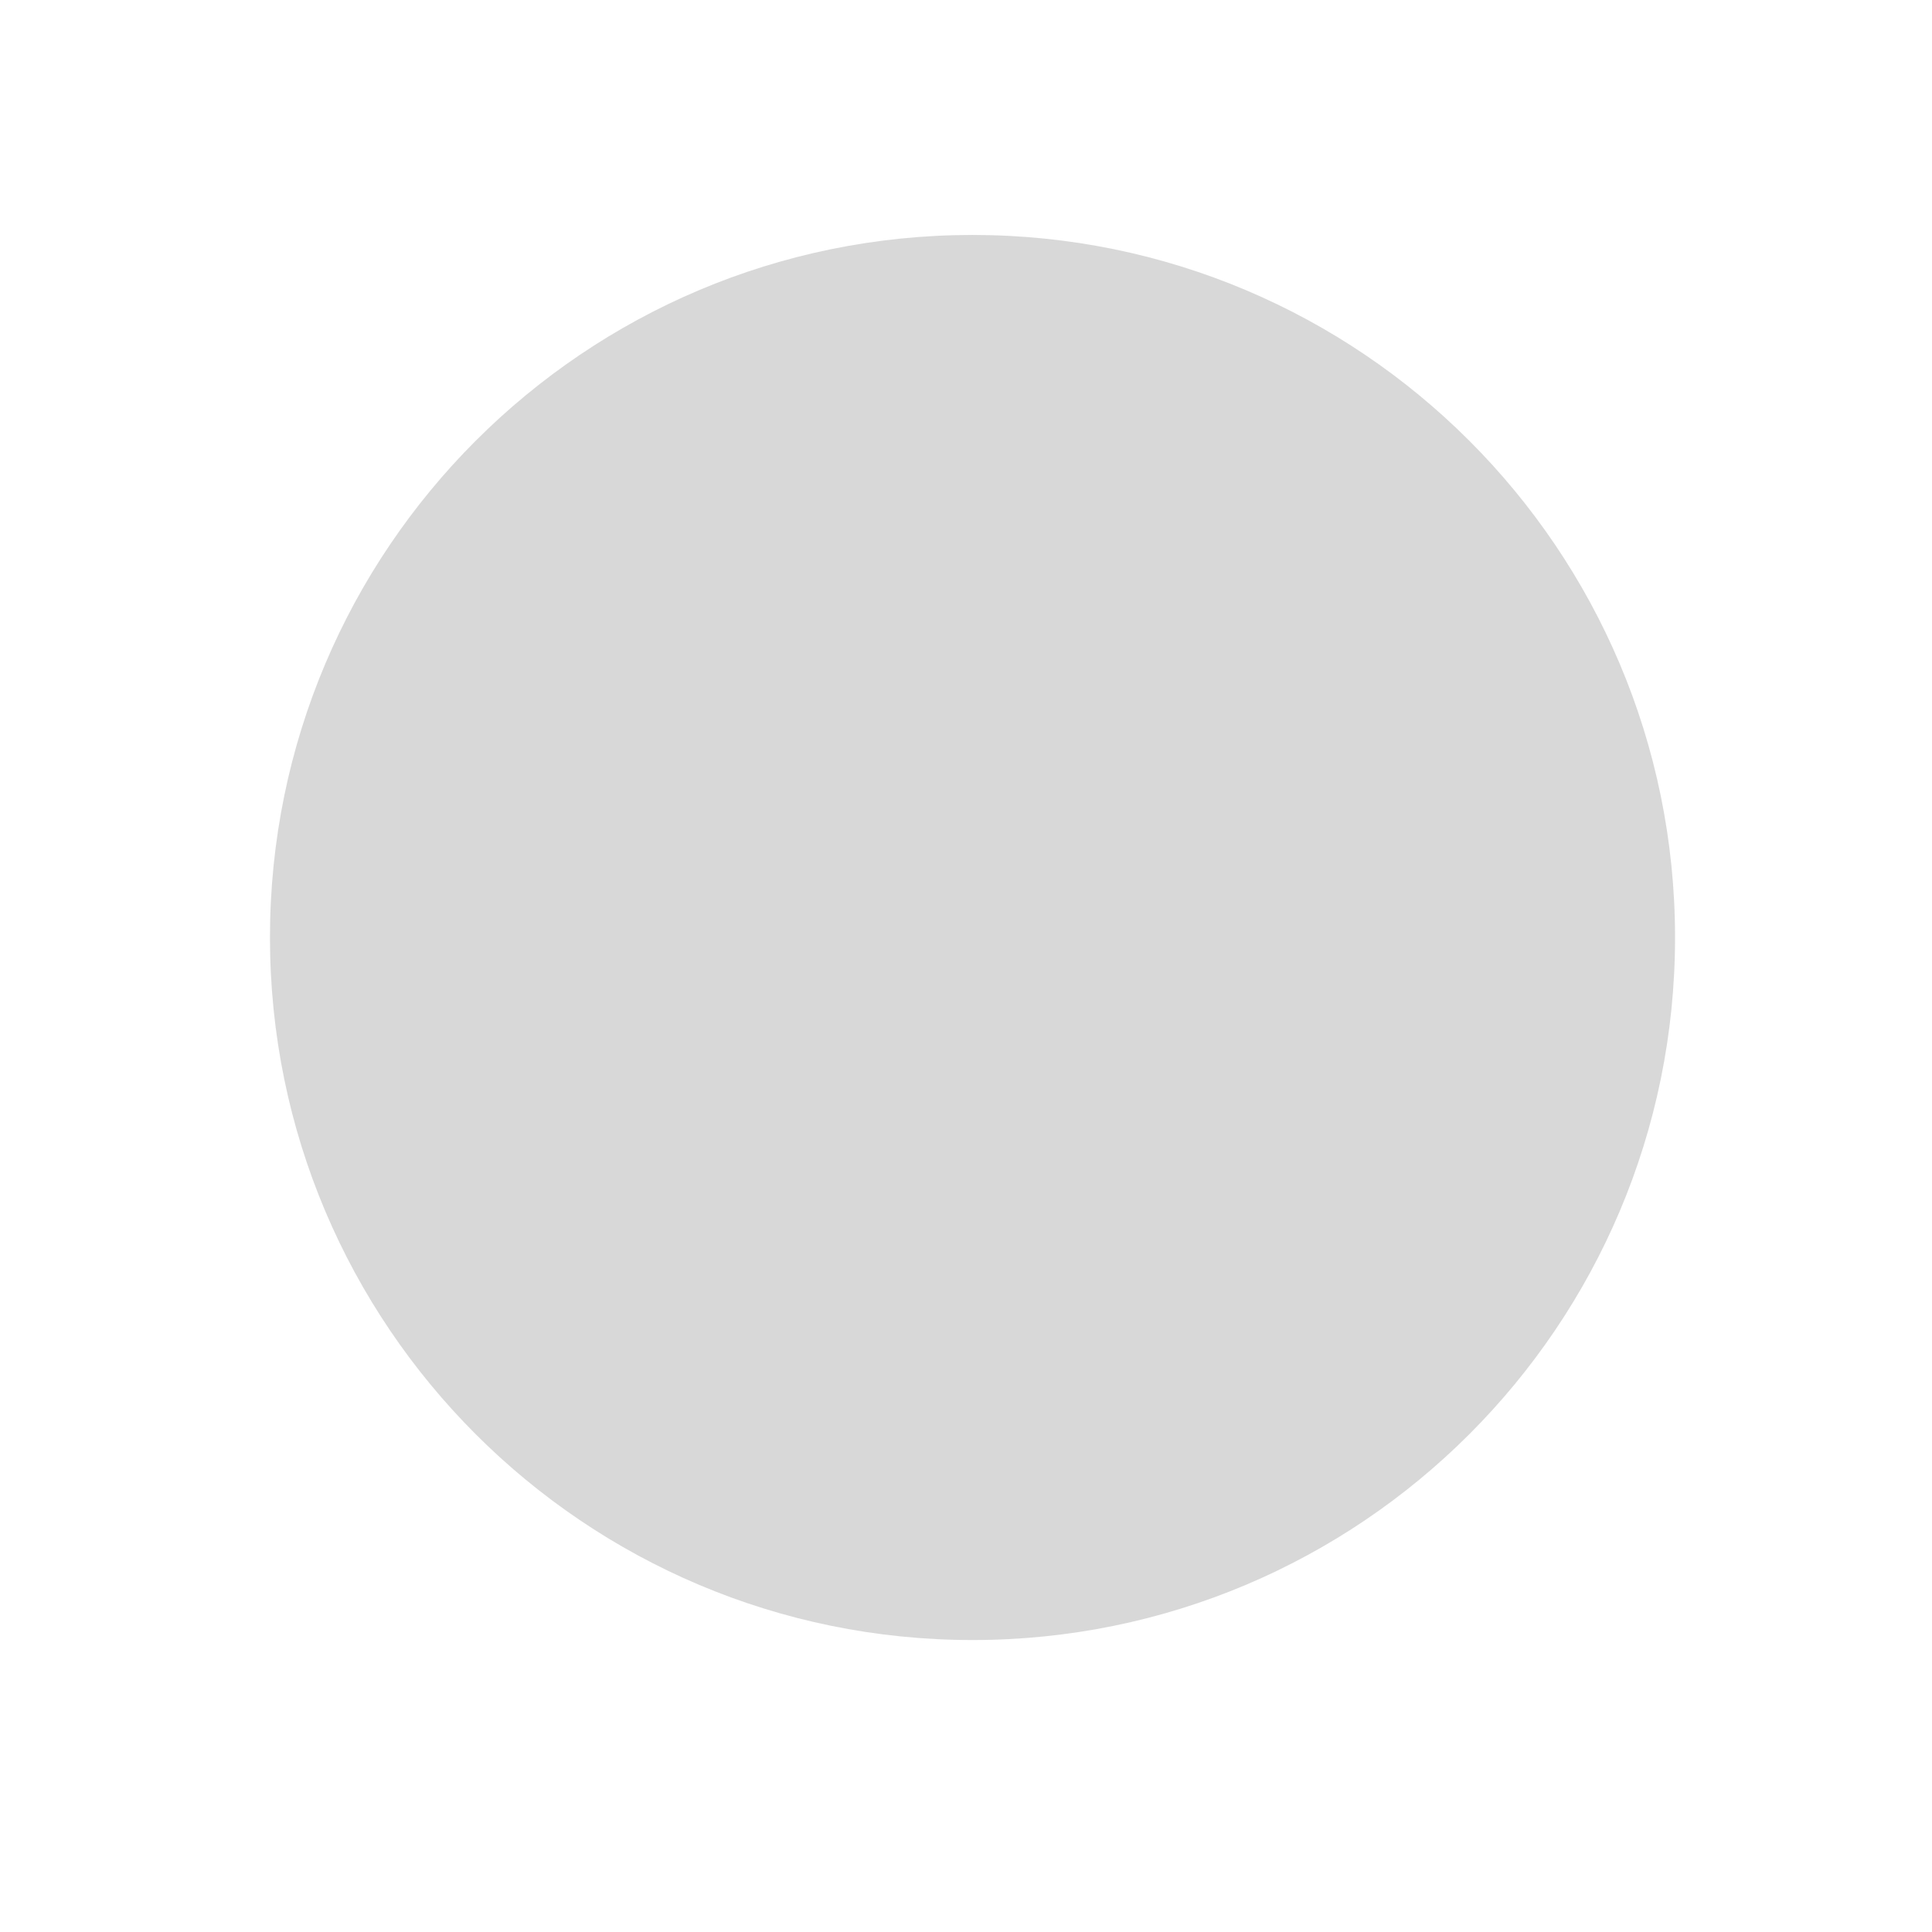
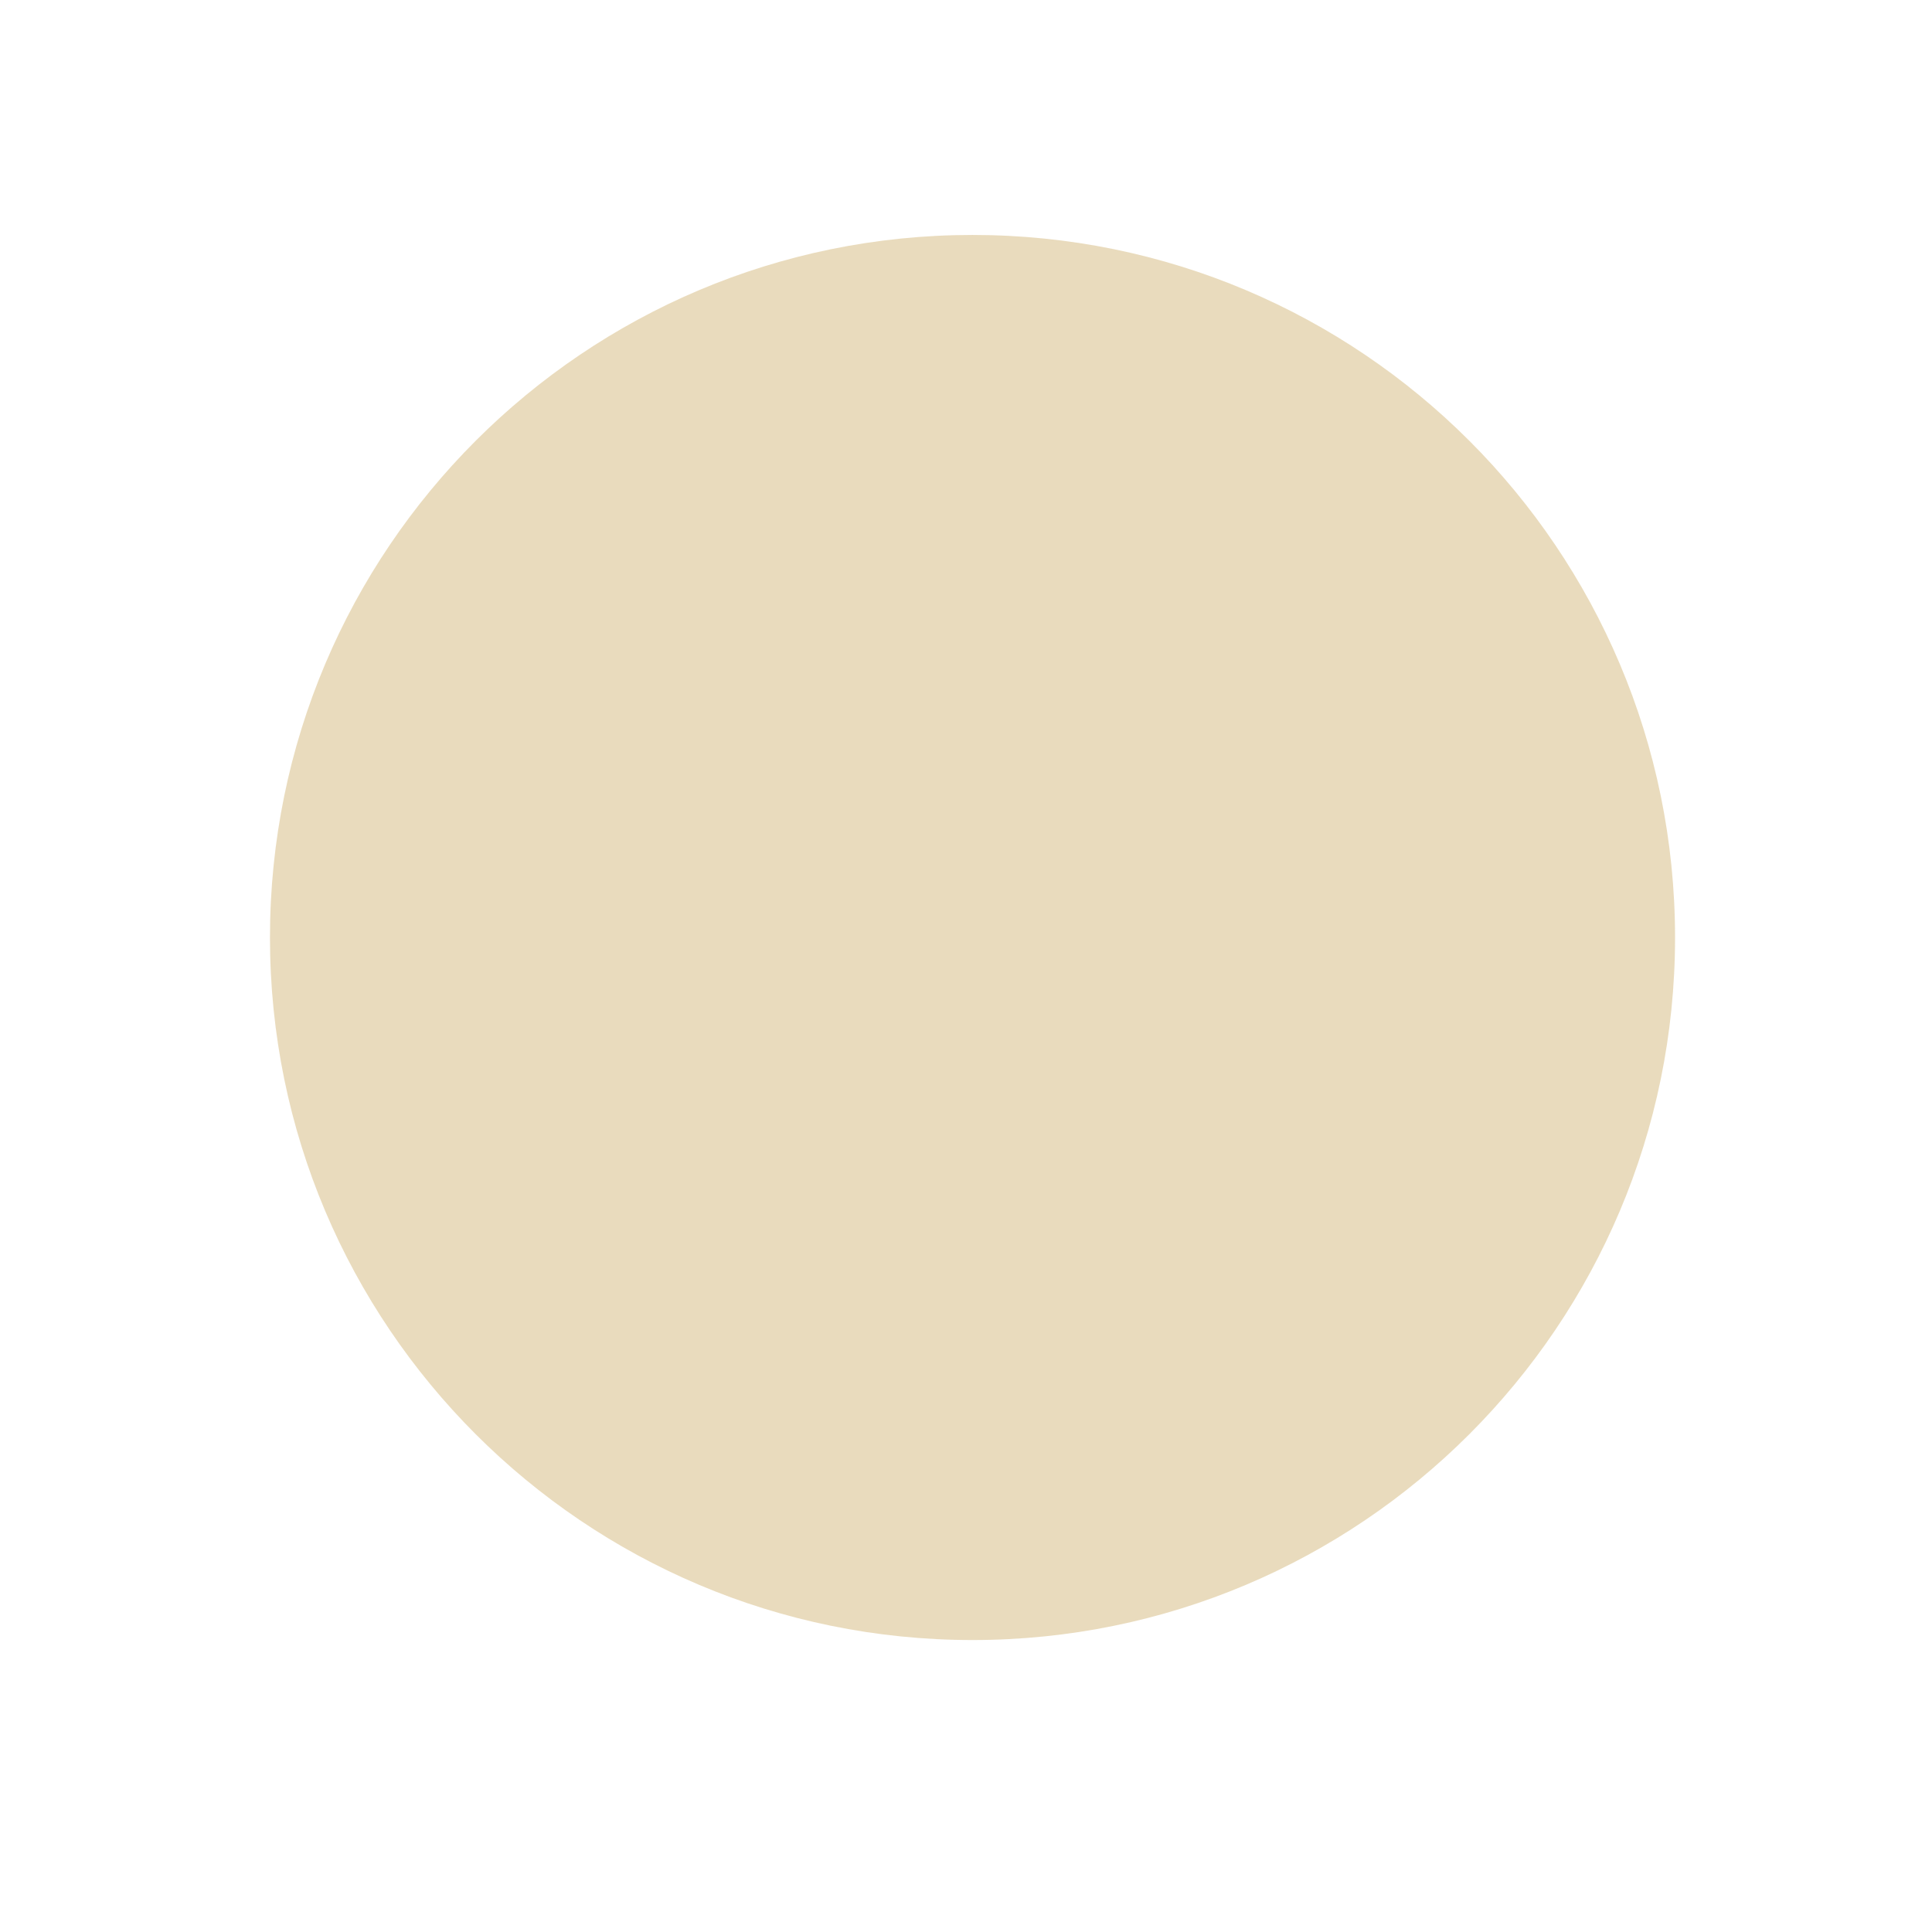
<svg xmlns="http://www.w3.org/2000/svg" xmlns:xlink="http://www.w3.org/1999/xlink" id="svg4306" width="22" height="22" version="1.1" style="enable-background:new">
  <defs id="defs22" />
  <use x="0" y="0" xlink:href="#g1000" id="use1002" transform="translate(28.47603)" width="100%" height="100%" />
  <g style="display:inline" id="active-center" transform="translate(-509.9259,188.3132)">
    <g id="g4891-6-6" style="display:inline;opacity:1" transform="translate(-781,-432.6378)">
-       <ellipse cy="255" cx="1302" style="display:inline;opacity:0.5;fill:#b2b2b2;fill-opacity:1;stroke:none;stroke-width:0;stroke-linecap:butt;stroke-linejoin:miter;stroke-miterlimit:4;stroke-dasharray:none;stroke-dashoffset:0;stroke-opacity:1" id="path4068-7-5-9-6-7-2-4-9-7" rx="8" ry="8" />
+       <ellipse cy="255" cx="1302" style="display:inline;opacity:0.5;fill:#d4b87b;fill-opacity:1;stroke:none;stroke-width:0;stroke-linecap:butt;stroke-linejoin:miter;stroke-miterlimit:4;stroke-dasharray:none;stroke-dashoffset:0;stroke-opacity:1" id="path4068-7-5-9-6-7-2-4-9-7" rx="8" ry="8" />
      <g id="g4806-9-7-5" transform="translate(1294,247)" style="fill:#c0e3ff;fill-opacity:1">
        <g transform="translate(-81.0002,-967)" style="display:inline;fill:#c0e3ff;fill-opacity:1" id="layer9-78-7-4-3" />
        <g transform="translate(-81.0002,-967)" id="layer10-3-3-5-5" style="fill:#c0e3ff;fill-opacity:1" />
        <g transform="translate(-81.0002,-967)" id="layer11-19-75-2-6" style="fill:#c0e3ff;fill-opacity:1" />
        <g transform="translate(-81.0002,-967)" id="layer13-4-9-5-2" style="fill:#c0e3ff;fill-opacity:1" />
        <g transform="translate(-81.0002,-967)" id="layer14-8-5-4-9" style="fill:#c0e3ff;fill-opacity:1" />
        <g transform="translate(-81.0002,-967)" style="display:inline;fill:#c0e3ff;fill-opacity:1" id="layer15-5-8-7-1" />
        <g transform="translate(-81.0002,-967)" style="display:inline;fill:#c0e3ff;fill-opacity:1" id="g71291-1-7-4-2" />
        <g transform="translate(-81.0002,-967)" style="display:inline;fill:#c0e3ff;fill-opacity:1" id="g4953-7-1-4-7" />
        <g transform="translate(-81.0002,-967)" style="display:inline;fill:#c0e3ff;fill-opacity:1" id="layer12-3-0-3-0" />
      </g>
    </g>
    <rect y="-185.638" x="513" height="16" width="16" id="rect17883-0-0-9" style="display:inline;opacity:1;fill:none;fill-opacity:1;stroke:none;stroke-width:1;stroke-linecap:butt;stroke-linejoin:miter;stroke-miterlimit:4;stroke-dasharray:none;stroke-dashoffset:0;stroke-opacity:0" />
  </g>
  <g transform="translate(-509.9259,232.3132)" id="hover-center" style="display:inline">
    <g transform="translate(-781,-432.6378)" style="display:inline;opacity:1" id="g6282-3">
-       <ellipse ry="8" rx="8" id="ellipse6256-6" style="display:inline;opacity:0.5;fill:#b2b2b2;fill-opacity:0.968;stroke:none;stroke-width:0;stroke-linecap:butt;stroke-linejoin:miter;stroke-miterlimit:4;stroke-dasharray:none;stroke-dashoffset:0;stroke-opacity:1" cx="1302" cy="255" />
+       <ellipse ry="8" rx="8" id="ellipse6256-6" style="display:inline;opacity:0.5;fill:#d4b87b;fill-opacity:0.969;stroke:none;stroke-width:0;stroke-linecap:butt;stroke-linejoin:miter;stroke-miterlimit:4;stroke-dasharray:none;stroke-dashoffset:0;stroke-opacity:1" cx="1302" cy="255" />
      <g style="fill:#c0e3ff;fill-opacity:1" transform="translate(1294,247)" id="g6280-0">
        <g id="g6260-6" style="display:inline;fill:#c0e3ff;fill-opacity:1" transform="translate(-81.0002,-967)" />
        <g style="fill:#c0e3ff;fill-opacity:1" id="g6262-2" transform="translate(-81.0002,-967)" />
        <g style="fill:#c0e3ff;fill-opacity:1" id="g6264-6" transform="translate(-81.0002,-967)" />
        <g style="fill:#c0e3ff;fill-opacity:1" id="g6266-1" transform="translate(-81.0002,-967)" />
        <g style="fill:#c0e3ff;fill-opacity:1" id="g6268-8" transform="translate(-81.0002,-967)" />
        <g id="g6270-7" style="display:inline;fill:#c0e3ff;fill-opacity:1" transform="translate(-81.0002,-967)" />
        <g id="g6272-9" style="display:inline;fill:#c0e3ff;fill-opacity:1" transform="translate(-81.0002,-967)" />
        <g id="g6274-2" style="display:inline;fill:#c0e3ff;fill-opacity:1" transform="translate(-81.0002,-967)" />
        <g id="g6278-0" style="display:inline;fill:#c0e3ff;fill-opacity:1" transform="translate(-81.0002,-967)">
          <path id="path6276-2" style="opacity:0.65;fill:#000000;fill-opacity:1;fill-rule:evenodd;stroke:none" d="m 87.8,972 h 3.382 c 0.45,0 0.816,0.368 0.819,0.819 v 3.382 z m 2.407,6.007 H 86.812 c -0.45,0 -0.819,-0.368 -0.819,-0.819 v -3.395 l 4.214,4.214" />
        </g>
      </g>
    </g>
    <rect style="display:inline;opacity:1;fill:none;fill-opacity:1;stroke:none;stroke-width:1;stroke-linecap:butt;stroke-linejoin:miter;stroke-miterlimit:4;stroke-dasharray:none;stroke-dashoffset:0;stroke-opacity:0" id="rect6284-3" width="16" height="16" x="513" y="-185.638" />
  </g>
  <g style="display:inline" id="pressed-center" transform="translate(-509.9259,256.3132)">
    <g id="g6378-7" style="display:inline;opacity:1" transform="translate(-781,-432.6378)">
-       <ellipse cy="255" cx="1302" style="display:inline;opacity:0.5;fill:#b3b3b3;fill-opacity:1;stroke:none;stroke-width:0;stroke-linecap:butt;stroke-linejoin:miter;stroke-miterlimit:4;stroke-dasharray:none;stroke-dashoffset:0;stroke-opacity:1" id="ellipse6352-5" rx="8" ry="8" />
+       <ellipse cy="255" cx="1302" style="display:inline;opacity:0.5;fill:#d4b87b;fill-opacity:1;stroke:none;stroke-width:0;stroke-linecap:butt;stroke-linejoin:miter;stroke-miterlimit:4;stroke-dasharray:none;stroke-dashoffset:0;stroke-opacity:1" id="ellipse6352-5" rx="8" ry="8" />
      <g id="g6376-9" transform="translate(1294,247)" style="fill:#c0e3ff;fill-opacity:1">
        <g transform="translate(-81.0002,-967)" style="display:inline;fill:#c0e3ff;fill-opacity:1" id="g6356-2" />
        <g transform="translate(-81.0002,-967)" id="g6358-2" style="fill:#c0e3ff;fill-opacity:1" />
        <g transform="translate(-81.0002,-967)" id="g6360-8" style="fill:#c0e3ff;fill-opacity:1" />
        <g transform="translate(-81.0002,-967)" id="g6362-9" style="fill:#c0e3ff;fill-opacity:1" />
        <g transform="translate(-81.0002,-967)" id="g6364-7" style="fill:#c0e3ff;fill-opacity:1" />
        <g transform="translate(-81.0002,-967)" style="display:inline;fill:#c0e3ff;fill-opacity:1" id="g6366-3" />
        <g transform="translate(-81.0002,-967)" style="display:inline;fill:#c0e3ff;fill-opacity:1" id="g6368-6" />
        <g transform="translate(-81.0002,-967)" style="display:inline;fill:#c0e3ff;fill-opacity:1" id="g6370-1" />
        <g transform="translate(-81.0002,-967)" style="display:inline;fill:#c0e3ff;fill-opacity:1" id="g6374-2">
          <path d="m 87.8,972 h 3.382 c 0.45,0 0.816,0.368 0.819,0.819 v 3.382 z m 2.407,6.007 H 86.812 c -0.45,0 -0.819,-0.368 -0.819,-0.819 v -3.395 l 4.214,4.214" style="opacity:0.75;fill:#000000;fill-opacity:1;fill-rule:evenodd;stroke:none" id="path6372-9" />
        </g>
      </g>
    </g>
    <rect y="-185.638" x="513" height="16" width="16" id="rect6380-3" style="display:inline;opacity:1;fill:none;fill-opacity:1;stroke:none;stroke-width:1;stroke-linecap:butt;stroke-linejoin:miter;stroke-miterlimit:4;stroke-dasharray:none;stroke-dashoffset:0;stroke-opacity:0" />
  </g>
  <g transform="translate(-509.926,209.3132)" id="inactive-center" style="display:inline">
    <g transform="translate(-781,-432.6378)" style="display:inline;opacity:1" id="g6472-9">
-       <ellipse ry="8" rx="8" id="ellipse6448-4" style="display:inline;opacity:0.5;fill:#888888;fill-opacity:1;stroke:none;stroke-width:0;stroke-linecap:butt;stroke-linejoin:miter;stroke-miterlimit:4;stroke-dasharray:none;stroke-dashoffset:0;stroke-opacity:1" cx="1302" cy="255" />
+       <ellipse ry="8" rx="8" id="ellipse6448-4" style="display:inline;opacity:0.5;fill:#d4b87b;fill-opacity:1;stroke:none;stroke-width:0;stroke-linecap:butt;stroke-linejoin:miter;stroke-miterlimit:4;stroke-dasharray:none;stroke-dashoffset:0;stroke-opacity:1" cx="1302" cy="255" />
      <g style="fill:#c0e3ff;fill-opacity:1" transform="translate(1294,247)" id="g6470-7">
        <g id="g6452-8" style="display:inline;fill:#c0e3ff;fill-opacity:1" transform="translate(-81.0002,-967)" />
        <g style="fill:#c0e3ff;fill-opacity:1" id="g6454-4" transform="translate(-81.0002,-967)" />
        <g style="fill:#c0e3ff;fill-opacity:1" id="g6456-5" transform="translate(-81.0002,-967)" />
        <g style="fill:#c0e3ff;fill-opacity:1" id="g6458-0" transform="translate(-81.0002,-967)" />
        <g style="fill:#c0e3ff;fill-opacity:1" id="g6460-3" transform="translate(-81.0002,-967)" />
        <g id="g6462-6" style="display:inline;fill:#c0e3ff;fill-opacity:1" transform="translate(-81.0002,-967)" />
        <g id="g6464-1" style="display:inline;fill:#c0e3ff;fill-opacity:1" transform="translate(-81.0002,-967)" />
        <g id="g6466-0" style="display:inline;fill:#c0e3ff;fill-opacity:1" transform="translate(-81.0002,-967)" />
        <g id="g6468-6" style="display:inline;fill:#c0e3ff;fill-opacity:1" transform="translate(-81.0002,-967)" />
      </g>
    </g>
    <rect style="display:inline;opacity:1;fill:none;fill-opacity:1;stroke:none;stroke-width:1;stroke-linecap:butt;stroke-linejoin:miter;stroke-miterlimit:4;stroke-dasharray:none;stroke-dashoffset:0;stroke-opacity:0" id="rect6474-3" width="16" height="16" x="513" y="-185.638" />
  </g>
  <g style="display:inline" id="deactivated-center" transform="translate(-534.1833,209.3132)">
    <g id="g1055" style="display:inline;opacity:1" transform="translate(-781,-432.6378)">
      <ellipse cy="255" cx="1302" style="display:inline;opacity:0.5;fill:#888888;fill-opacity:1;stroke:none;stroke-width:0;stroke-linecap:butt;stroke-linejoin:miter;stroke-miterlimit:4;stroke-dasharray:none;stroke-dashoffset:0;stroke-opacity:1" id="ellipse1033" rx="8" ry="8" />
      <g id="g1053" transform="translate(1294,247)" style="fill:#c0e3ff;fill-opacity:1">
        <g transform="translate(-81.0002,-967)" style="display:inline;fill:#c0e3ff;fill-opacity:1" id="g1035" />
        <g transform="translate(-81.0002,-967)" id="g1037" style="fill:#c0e3ff;fill-opacity:1" />
        <g transform="translate(-81.0002,-967)" id="g1039" style="fill:#c0e3ff;fill-opacity:1" />
        <g transform="translate(-81.0002,-967)" id="g1041" style="fill:#c0e3ff;fill-opacity:1" />
        <g transform="translate(-81.0002,-967)" id="g1043" style="fill:#c0e3ff;fill-opacity:1" />
        <g transform="translate(-81.0002,-967)" style="display:inline;fill:#c0e3ff;fill-opacity:1" id="g1045" />
        <g transform="translate(-81.0002,-967)" style="display:inline;fill:#c0e3ff;fill-opacity:1" id="g1047" />
        <g transform="translate(-81.0002,-967)" style="display:inline;fill:#c0e3ff;fill-opacity:1" id="g1049" />
        <g transform="translate(-81.0002,-967)" style="display:inline;fill:#c0e3ff;fill-opacity:1" id="g1051" />
      </g>
    </g>
    <rect y="-185.638" x="513" height="16" width="16" id="rect1057" style="display:inline;opacity:1;fill:none;fill-opacity:1;stroke:none;stroke-width:1;stroke-linecap:butt;stroke-linejoin:miter;stroke-miterlimit:4;stroke-dasharray:none;stroke-dashoffset:0;stroke-opacity:0" />
  </g>
</svg>
